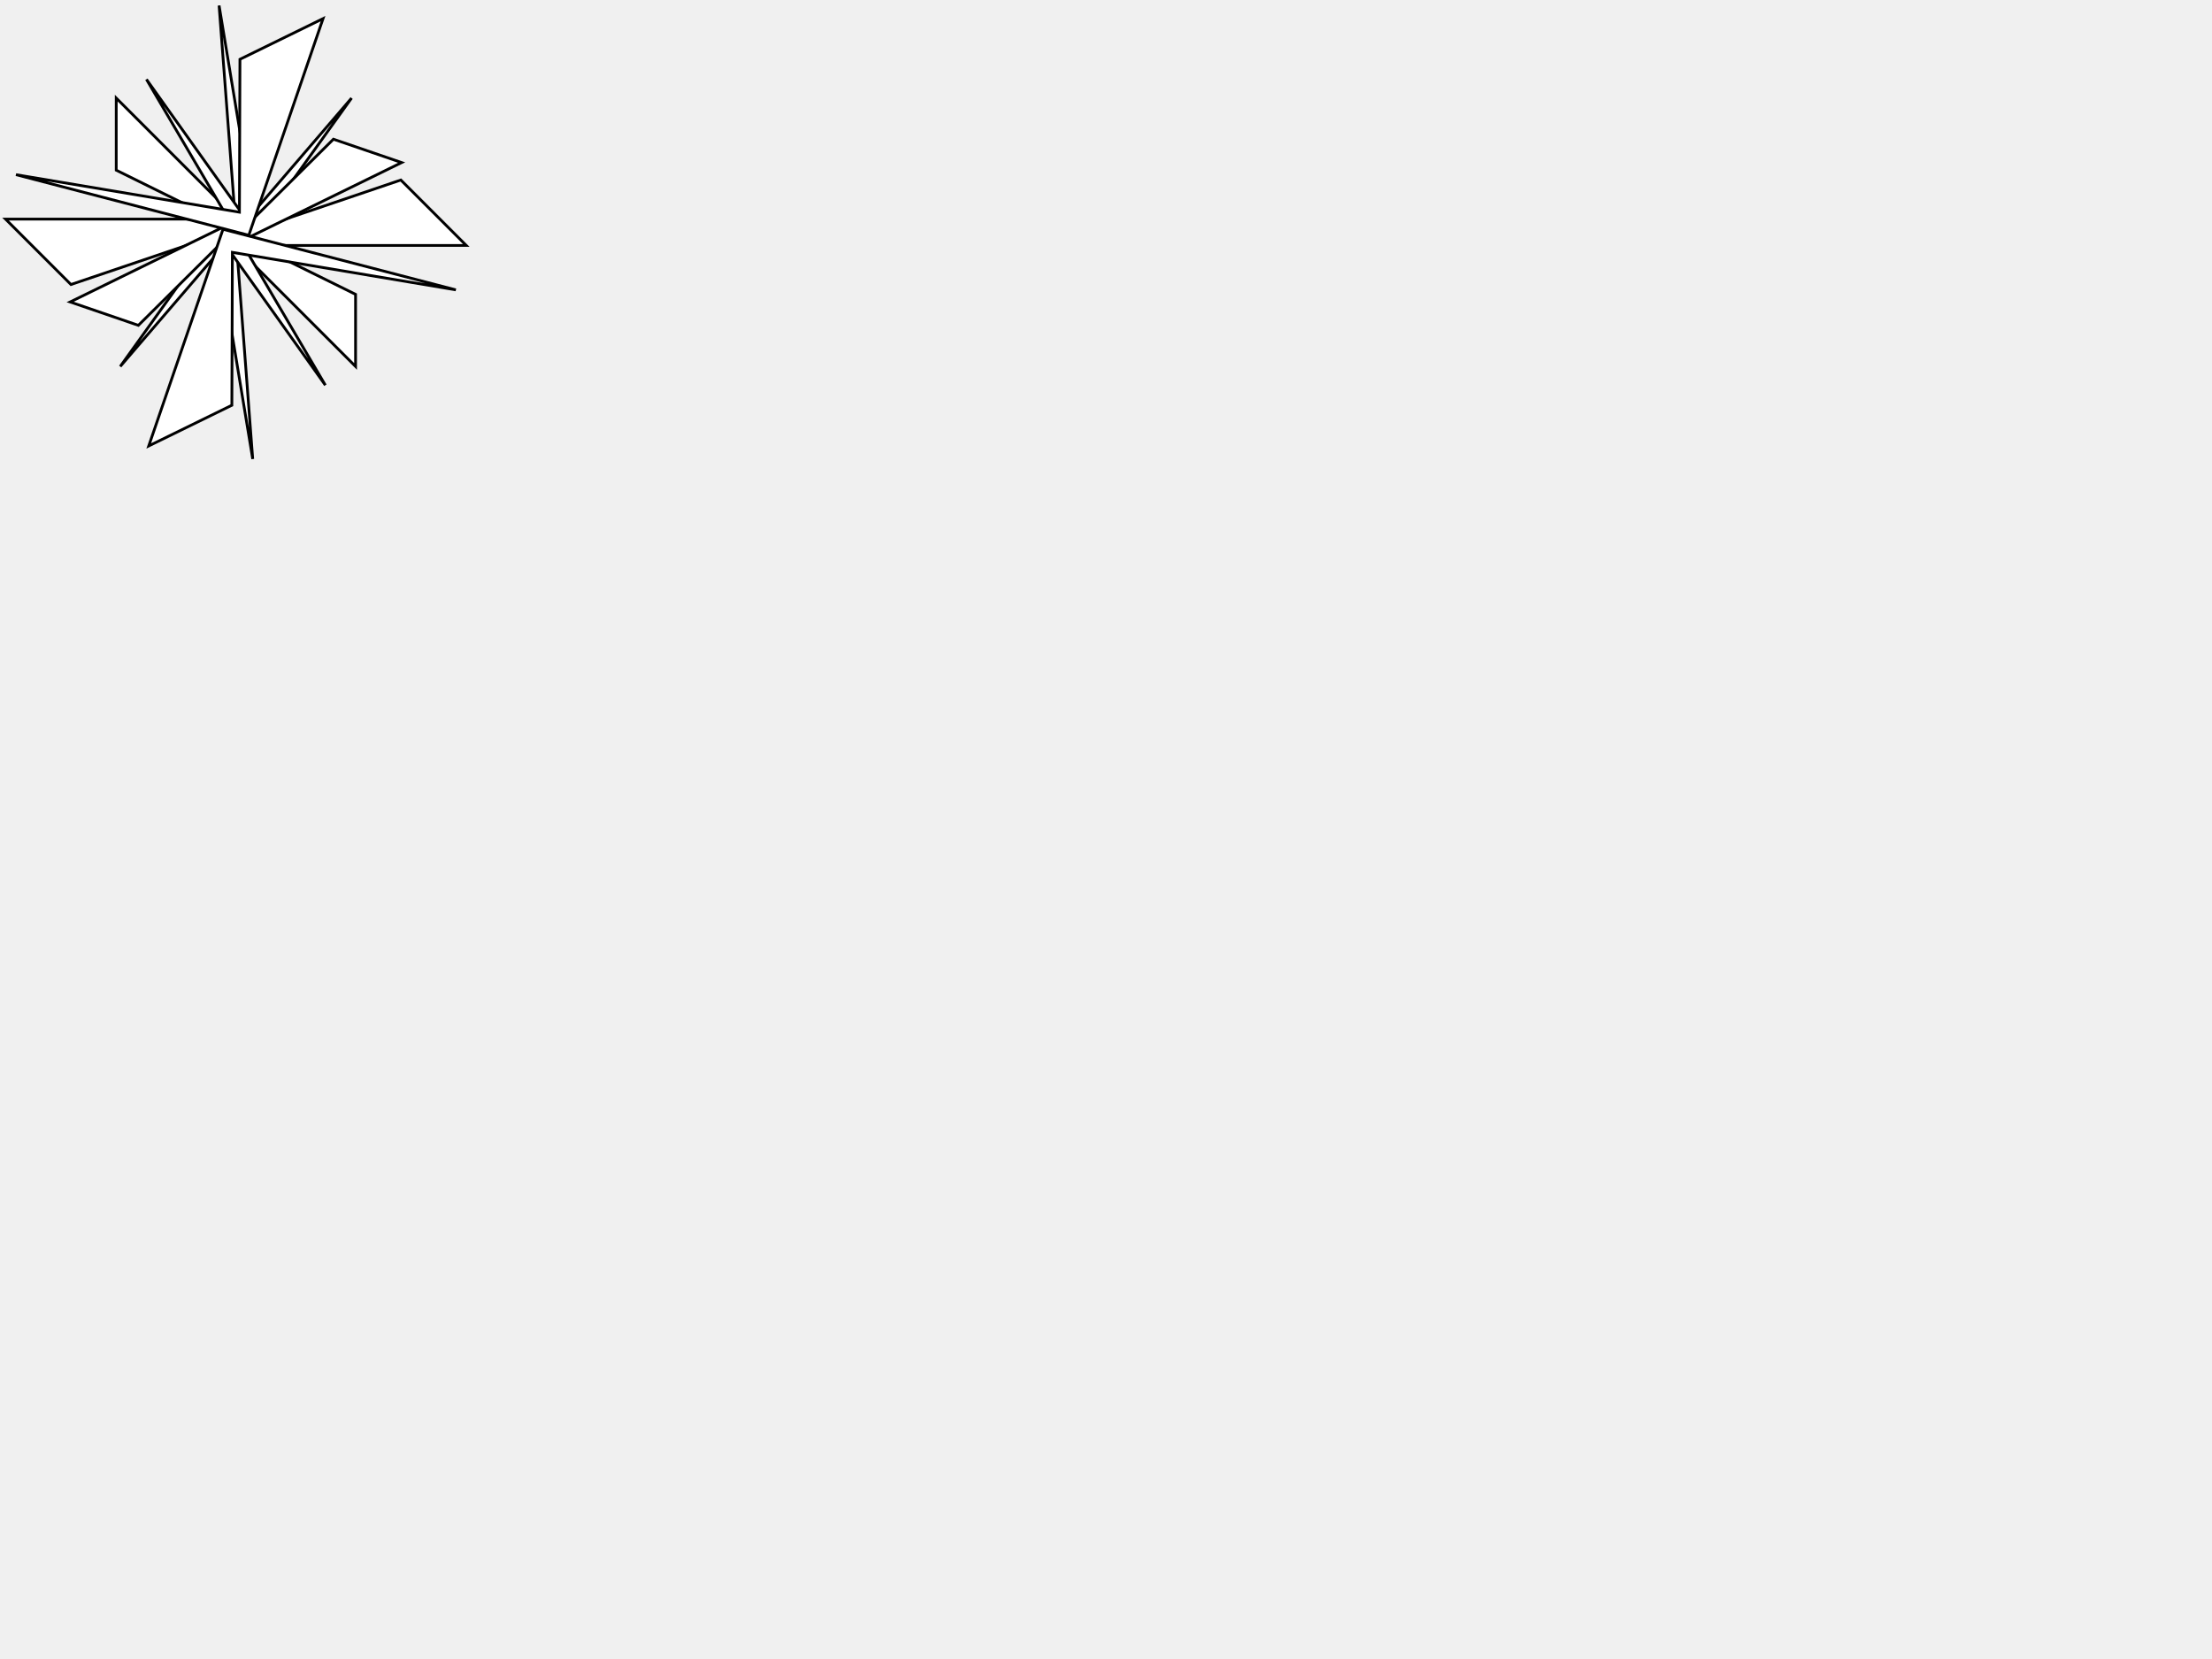
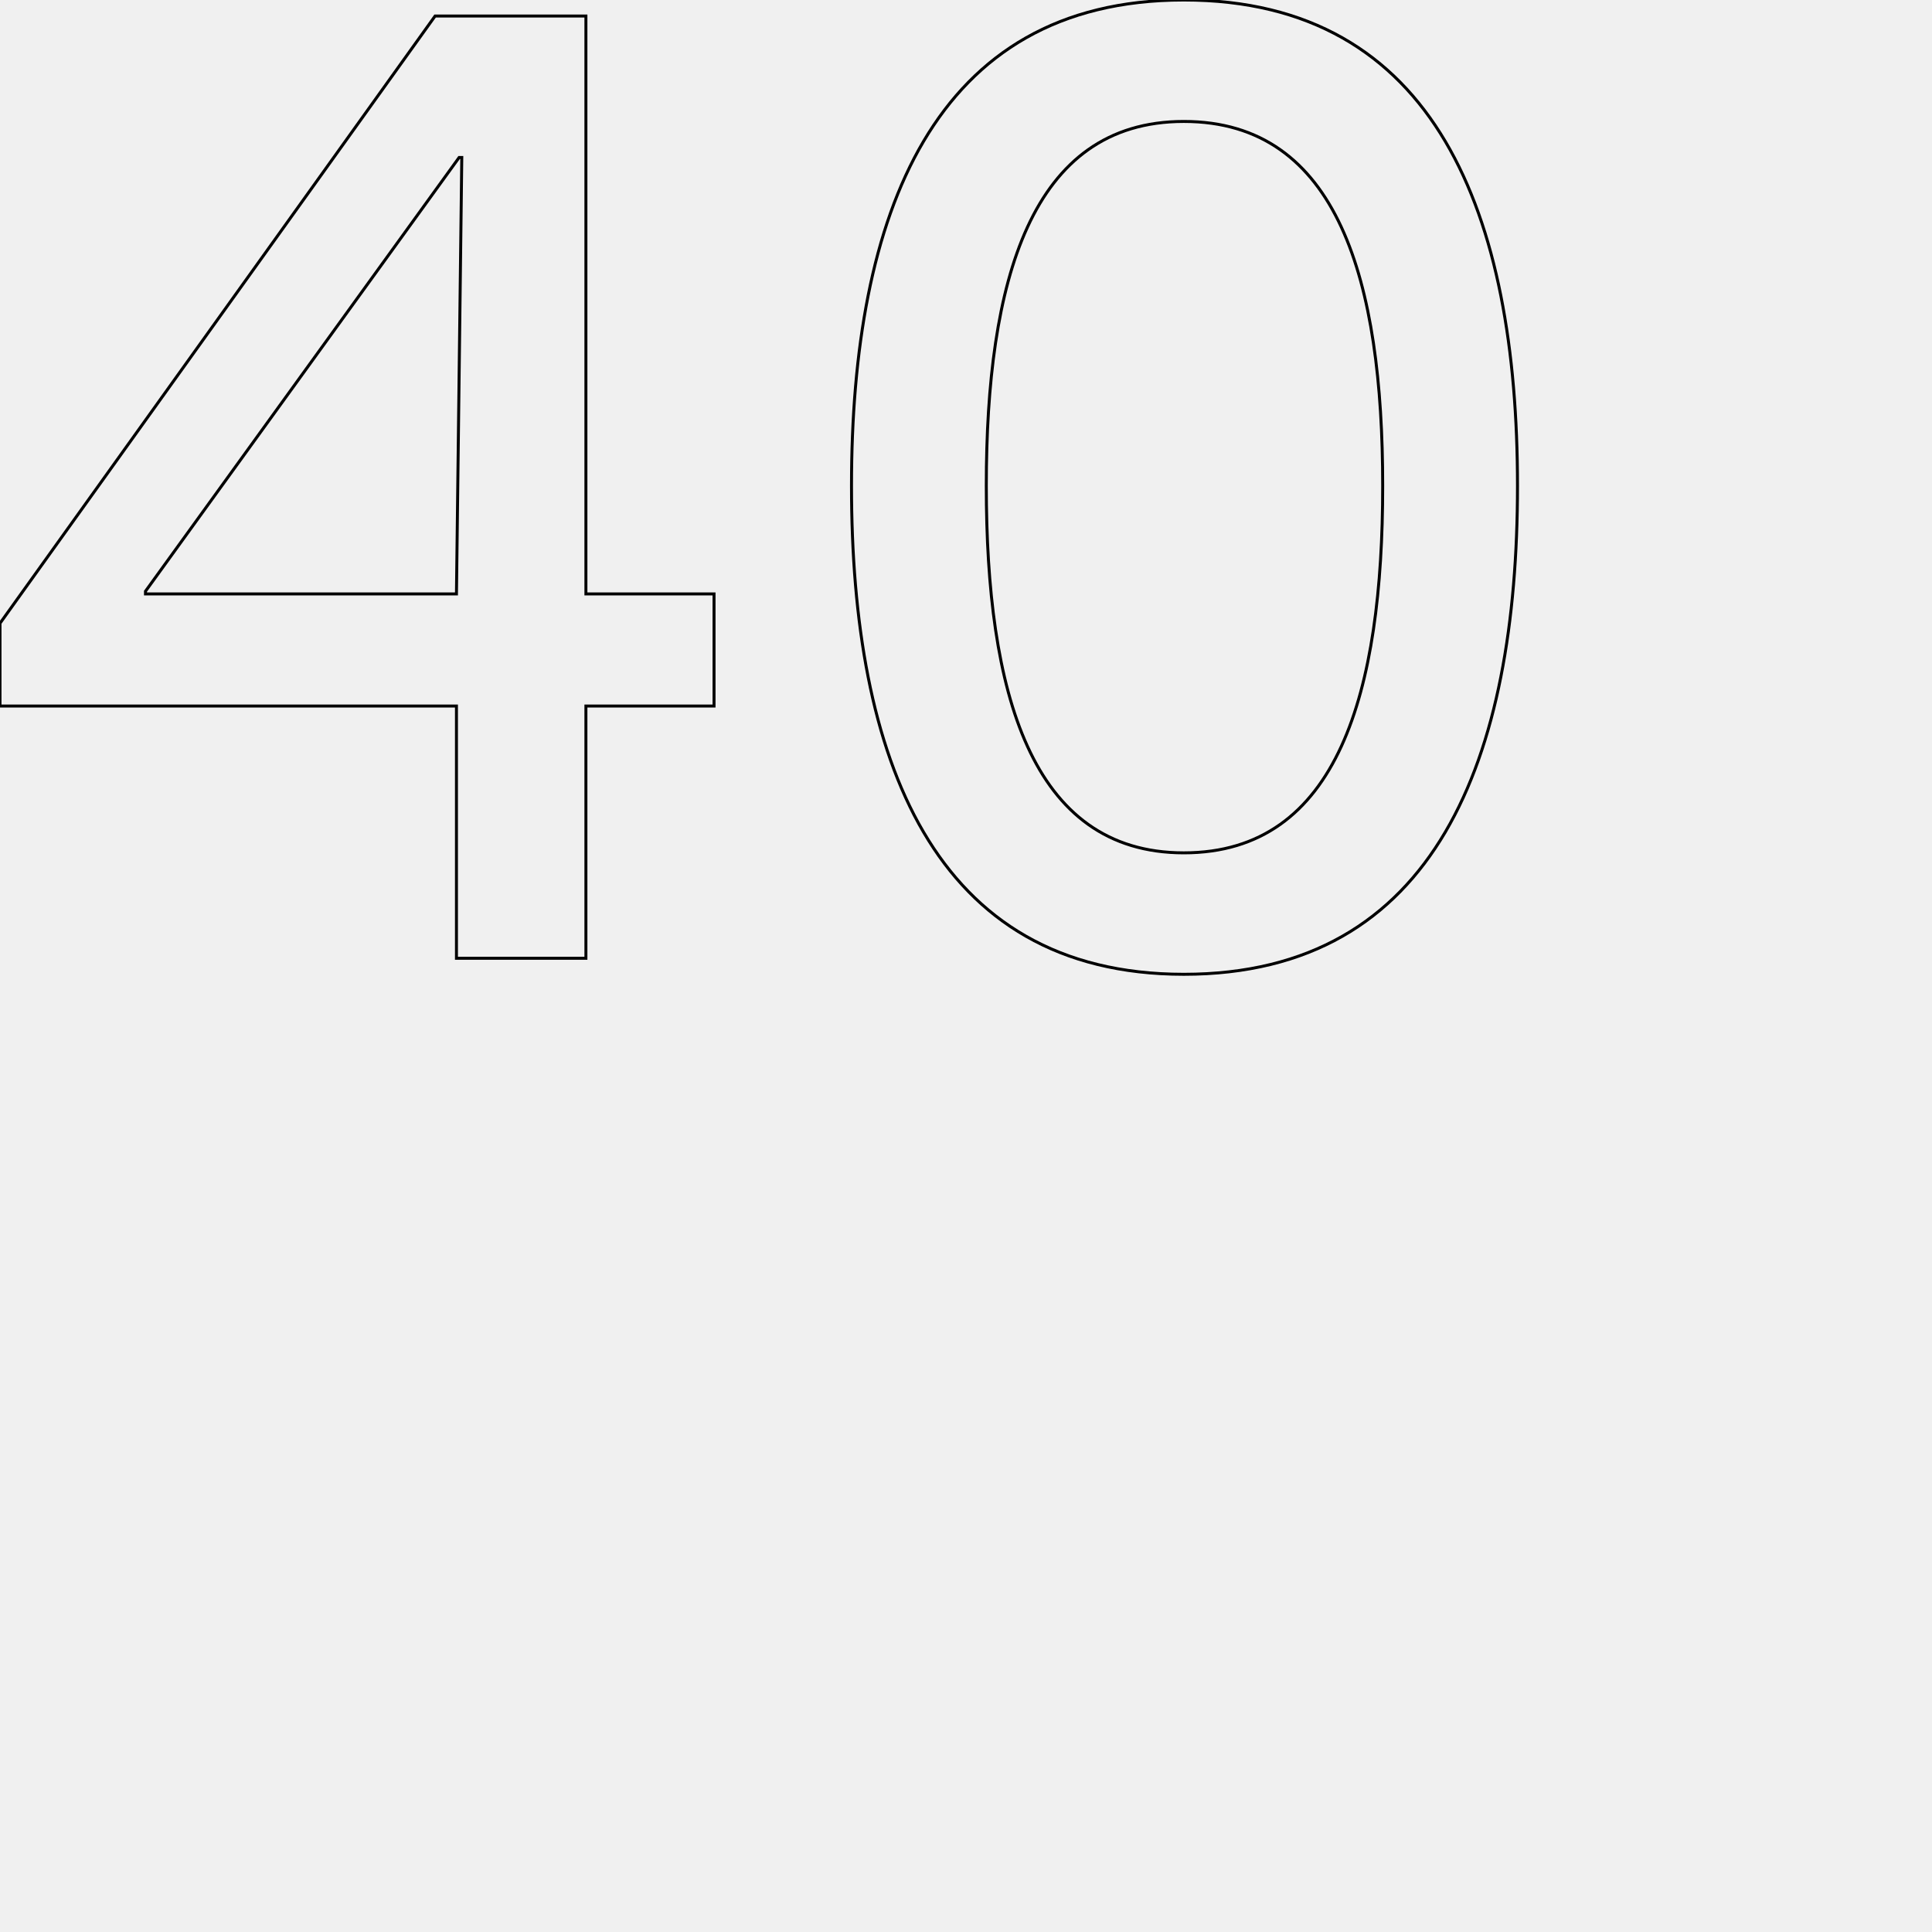
- <svg xmlns="http://www.w3.org/2000/svg" version="1.1" id="Layer_1" x="0px" y="0px" width="800px" height="600px" viewBox="0 0 800 600" enable-background="new 0 0 800 600" xml:space="preserve">
-   <polygon fill="#FFFFFF" stroke="#000000" stroke-miterlimit="10" points="127.146,35.472 82.962,86.899 128.595,132.532   128.595,106.456 89.964,87.382 " />
-   <polygon fill="#FFFFFF" stroke="#000000" stroke-miterlimit="10" points="43.487,132.532 87.671,81.105 42.038,35.472   42.038,61.548 80.669,80.622 " />
-   <polygon fill="#FFFFFF" stroke="#000000" stroke-miterlimit="10" points="79.236,2 85.81,88.768 168.633,88.768 144.969,65.104   92.602,82.852 " />
-   <polygon fill="#FFFFFF" stroke="#000000" stroke-miterlimit="10" points="91.397,166.004 84.824,79.236 2,79.236 25.664,102.9   78.031,85.152 " />
-   <polygon fill="#FFFFFF" stroke="#000000" stroke-miterlimit="10" points="52.968,28.699 87.294,87.168 145.255,58.793   120.588,50.34 90.021,80.701 " />
-   <polygon fill="#FFFFFF" stroke="#000000" stroke-miterlimit="10" points="117.665,139.305 83.339,80.836 25.377,109.21   50.045,117.664 80.612,87.303 " />
-   <polygon fill="#FFFFFF" stroke="#000000" stroke-miterlimit="10" points="5.772,63.17 89.985,85.081 116.835,6.73 86.777,21.444   86.59,76.737 " />
-   <polygon fill="#FFFFFF" stroke="#000000" stroke-miterlimit="10" points="164.861,104.833 80.648,82.923 53.798,161.274   83.856,146.56 84.042,91.267 " />
+ <svg xmlns="http://www.w3.org/2000/svg" version="1.1" id="Capa_1" x="0px" y="0px" width="650.471px" height="650.472px" viewBox="0 0 650.471 650.472" enable-background="new 0 0 650.471 650.472" xml:space="preserve">
+   <g>
+     <path fill="none" stroke="#000000" stroke-miterlimit="10" d="M0,209.849l73.245-102.229L146.49,5.392h25.388h25.388v97.285v97.286   h21.569h21.569v18.873v18.873h-21.569h-21.569v42.464v42.464h-21.793H153.68v-42.464v-42.464H76.84H0v-13.93V209.849z    M153.68,199.963l0.898-73.469l0.898-73.47h-0.449h-0.449l-52.8,73.021l-52.8,73.021v0.449v0.449h52.351H153.68z" />
+     <path fill="none" stroke="#000000" stroke-miterlimit="10" d="M286.686,163.565C286.686,72.346,314.096,0,398.574,0   c84.929,0,112.34,72.346,112.34,163.565c0,91.669-27.411,164.465-112.34,164.465C314.096,328.031,286.686,255.234,286.686,163.565z    M465.528,163.565c0-68.751-14.828-122.674-66.953-122.674c-51.676,0-66.504,53.922-66.504,122.674   c0,69.201,14.828,123.573,66.504,123.573C450.699,287.139,465.528,232.767,465.528,163.565z" />
+   </g>
</svg>
